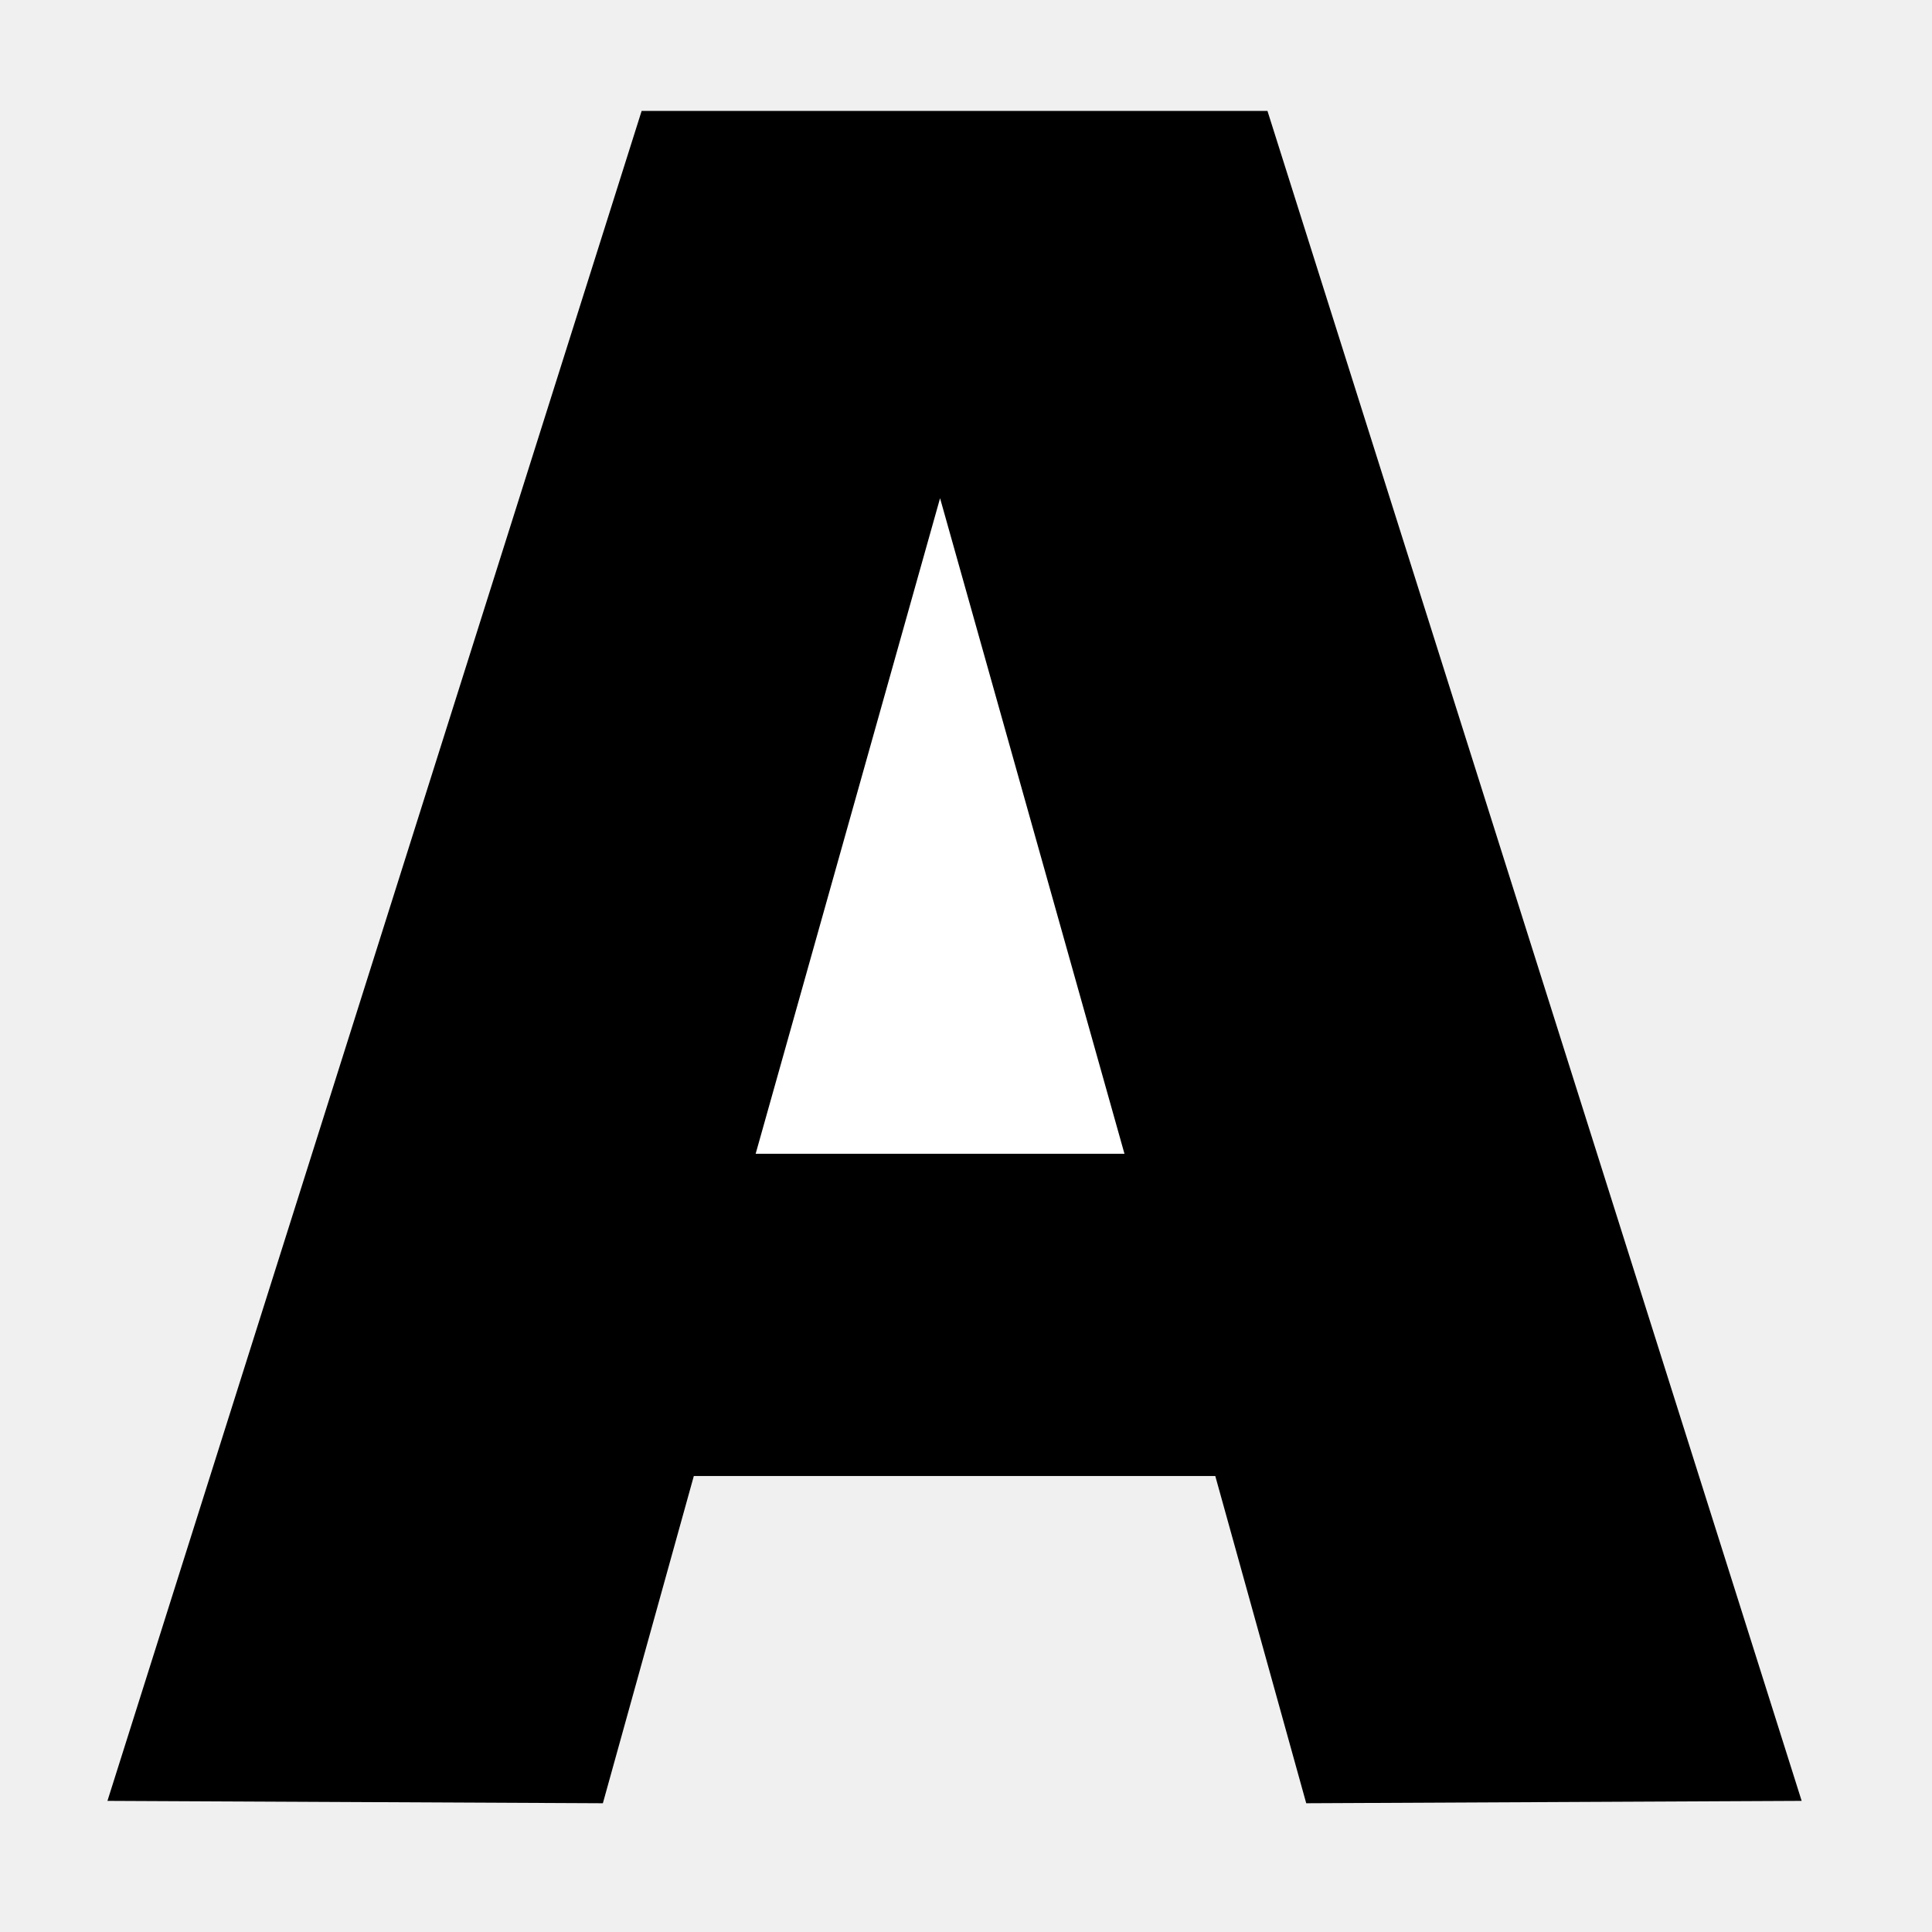
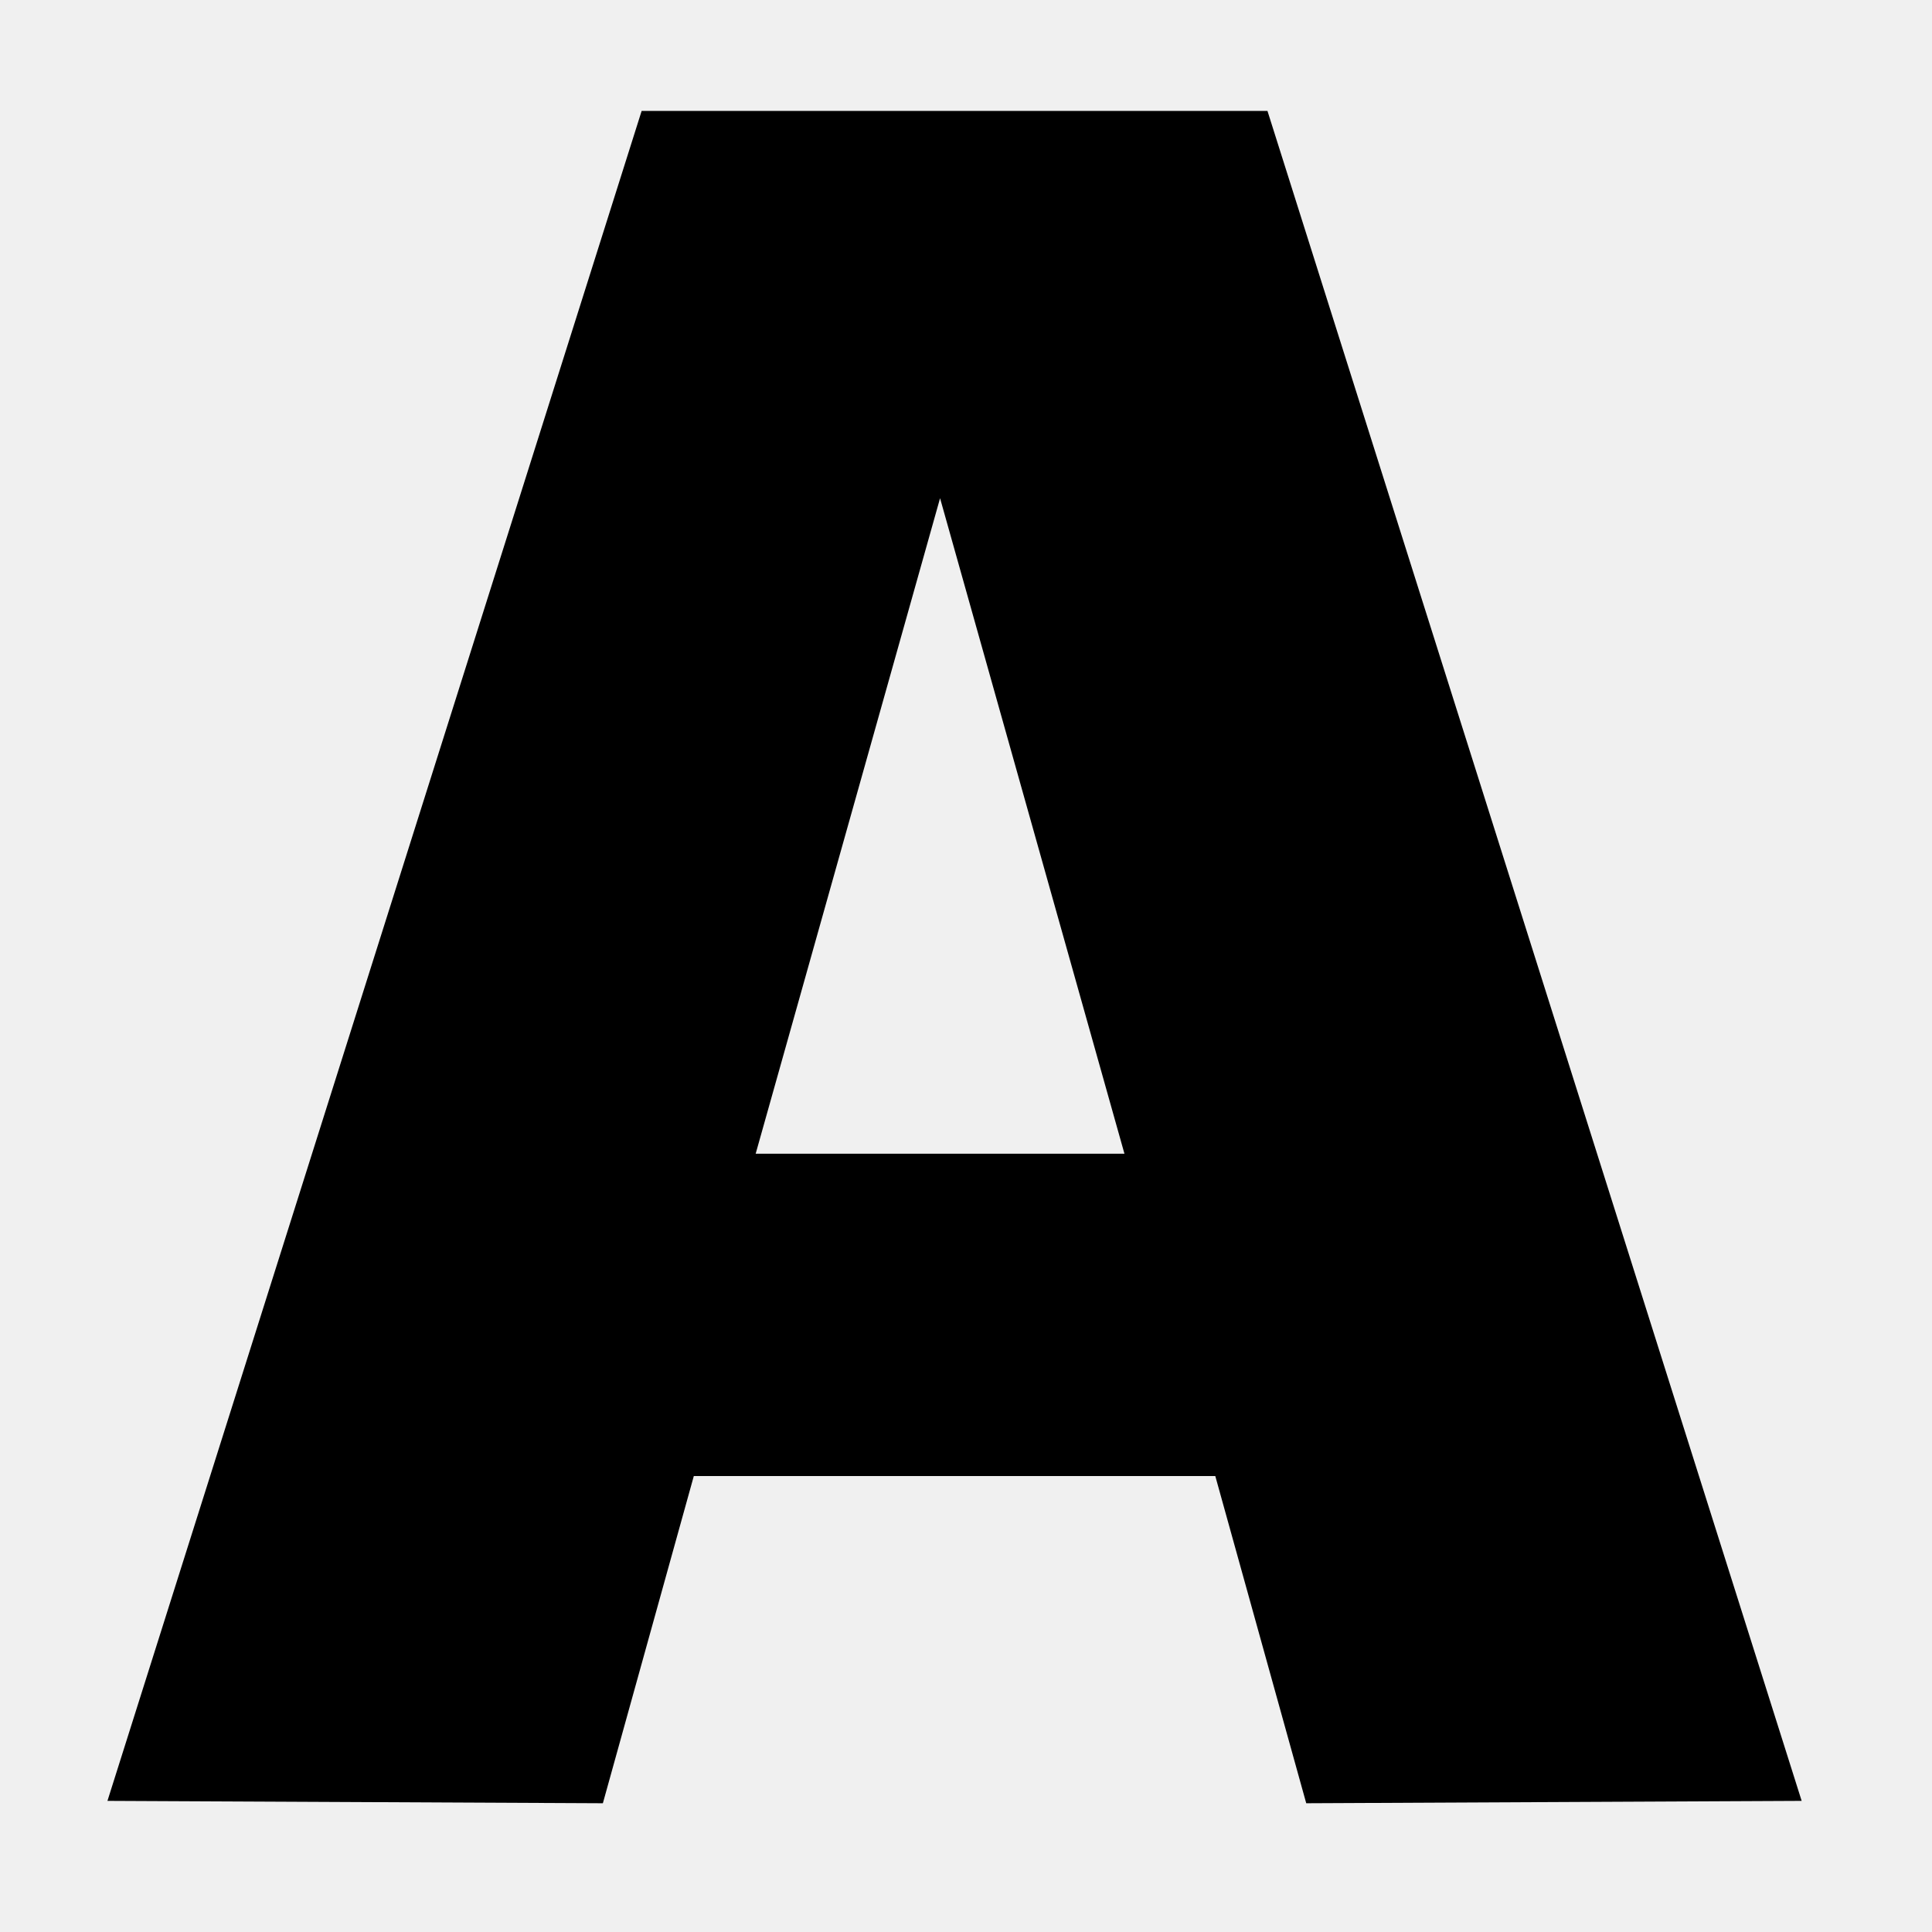
<svg xmlns="http://www.w3.org/2000/svg" width="800px" height="800px" viewBox="0 0 800 800" version="1.1" id="SVGRoot" xml:space="preserve">
  <defs id="defs182" />
  <g id="layer1">
-     <path style="fill:#000000;fill-opacity:1;stroke:#000000;stroke-opacity:1" d="M 286.917,610.683 249.258,746.185 45.173,745.208 266.059,46.42 H 524.46 L 745.346,745.208 541.261,746.185 503.602,610.683" id="path4392" />
-     <path style="fill:#ffffff;fill-opacity:1;stroke:#000000;stroke-opacity:1" d="M 312.246,478.232 389.26,204.453 466.273,478.232" id="path4394" />
+     <path id="path4392" style="fill:#000000;fill-opacity:1;stroke:#000000;stroke-opacity:1" d="M 266.059 46.42 L 45.174 745.207 L 249.258 746.186 L 286.916 610.684 L 503.602 610.684 L 541.262 746.186 L 745.346 745.207 L 524.461 46.42 L 266.059 46.42 z M 389.26 204.453 L 466.273 478.232 L 312.246 478.232 L 389.26 204.453 z " />
    <path style="fill:#000000;fill-opacity:1;stroke:#000000;stroke-opacity:1" d="M 286.917,610.683 H 503.602" id="path4400" />
    <path style="fill:#000000;fill-opacity:1;stroke:#000000;stroke-width:0.965;stroke-opacity:1" d="M 312.246,478.232 H 466.754" id="path4402" />
  </g>
</svg>
